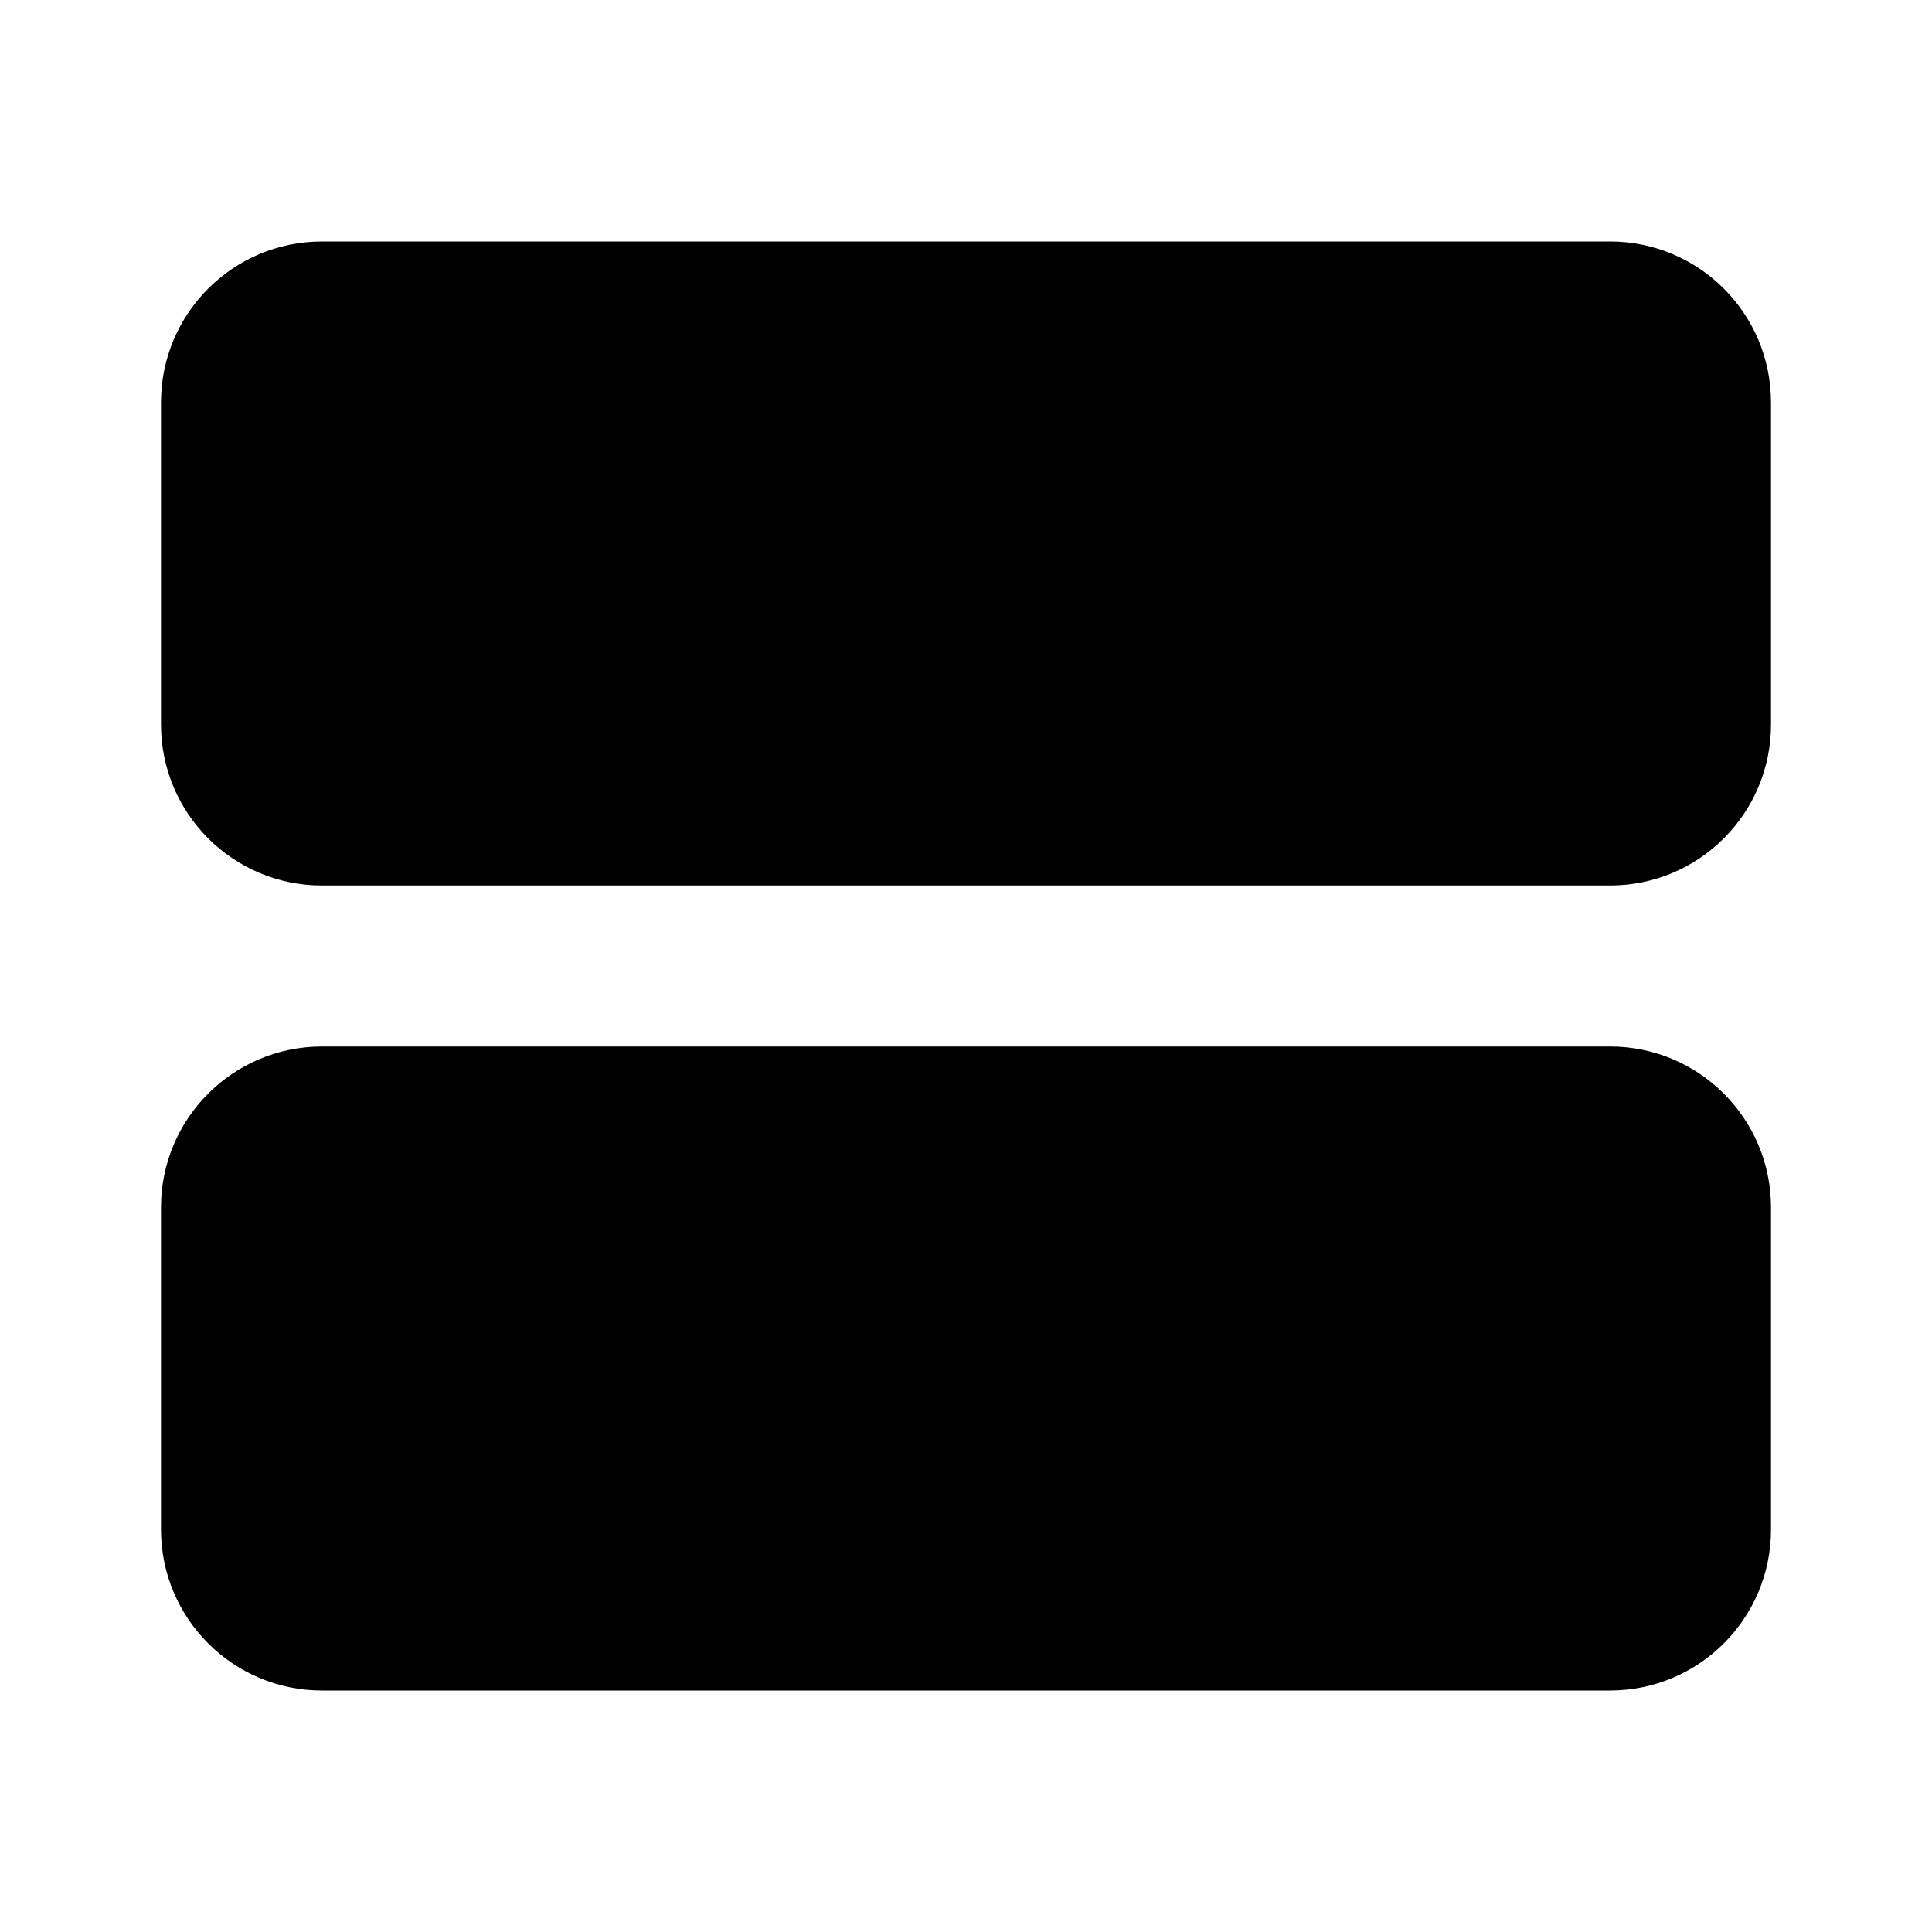
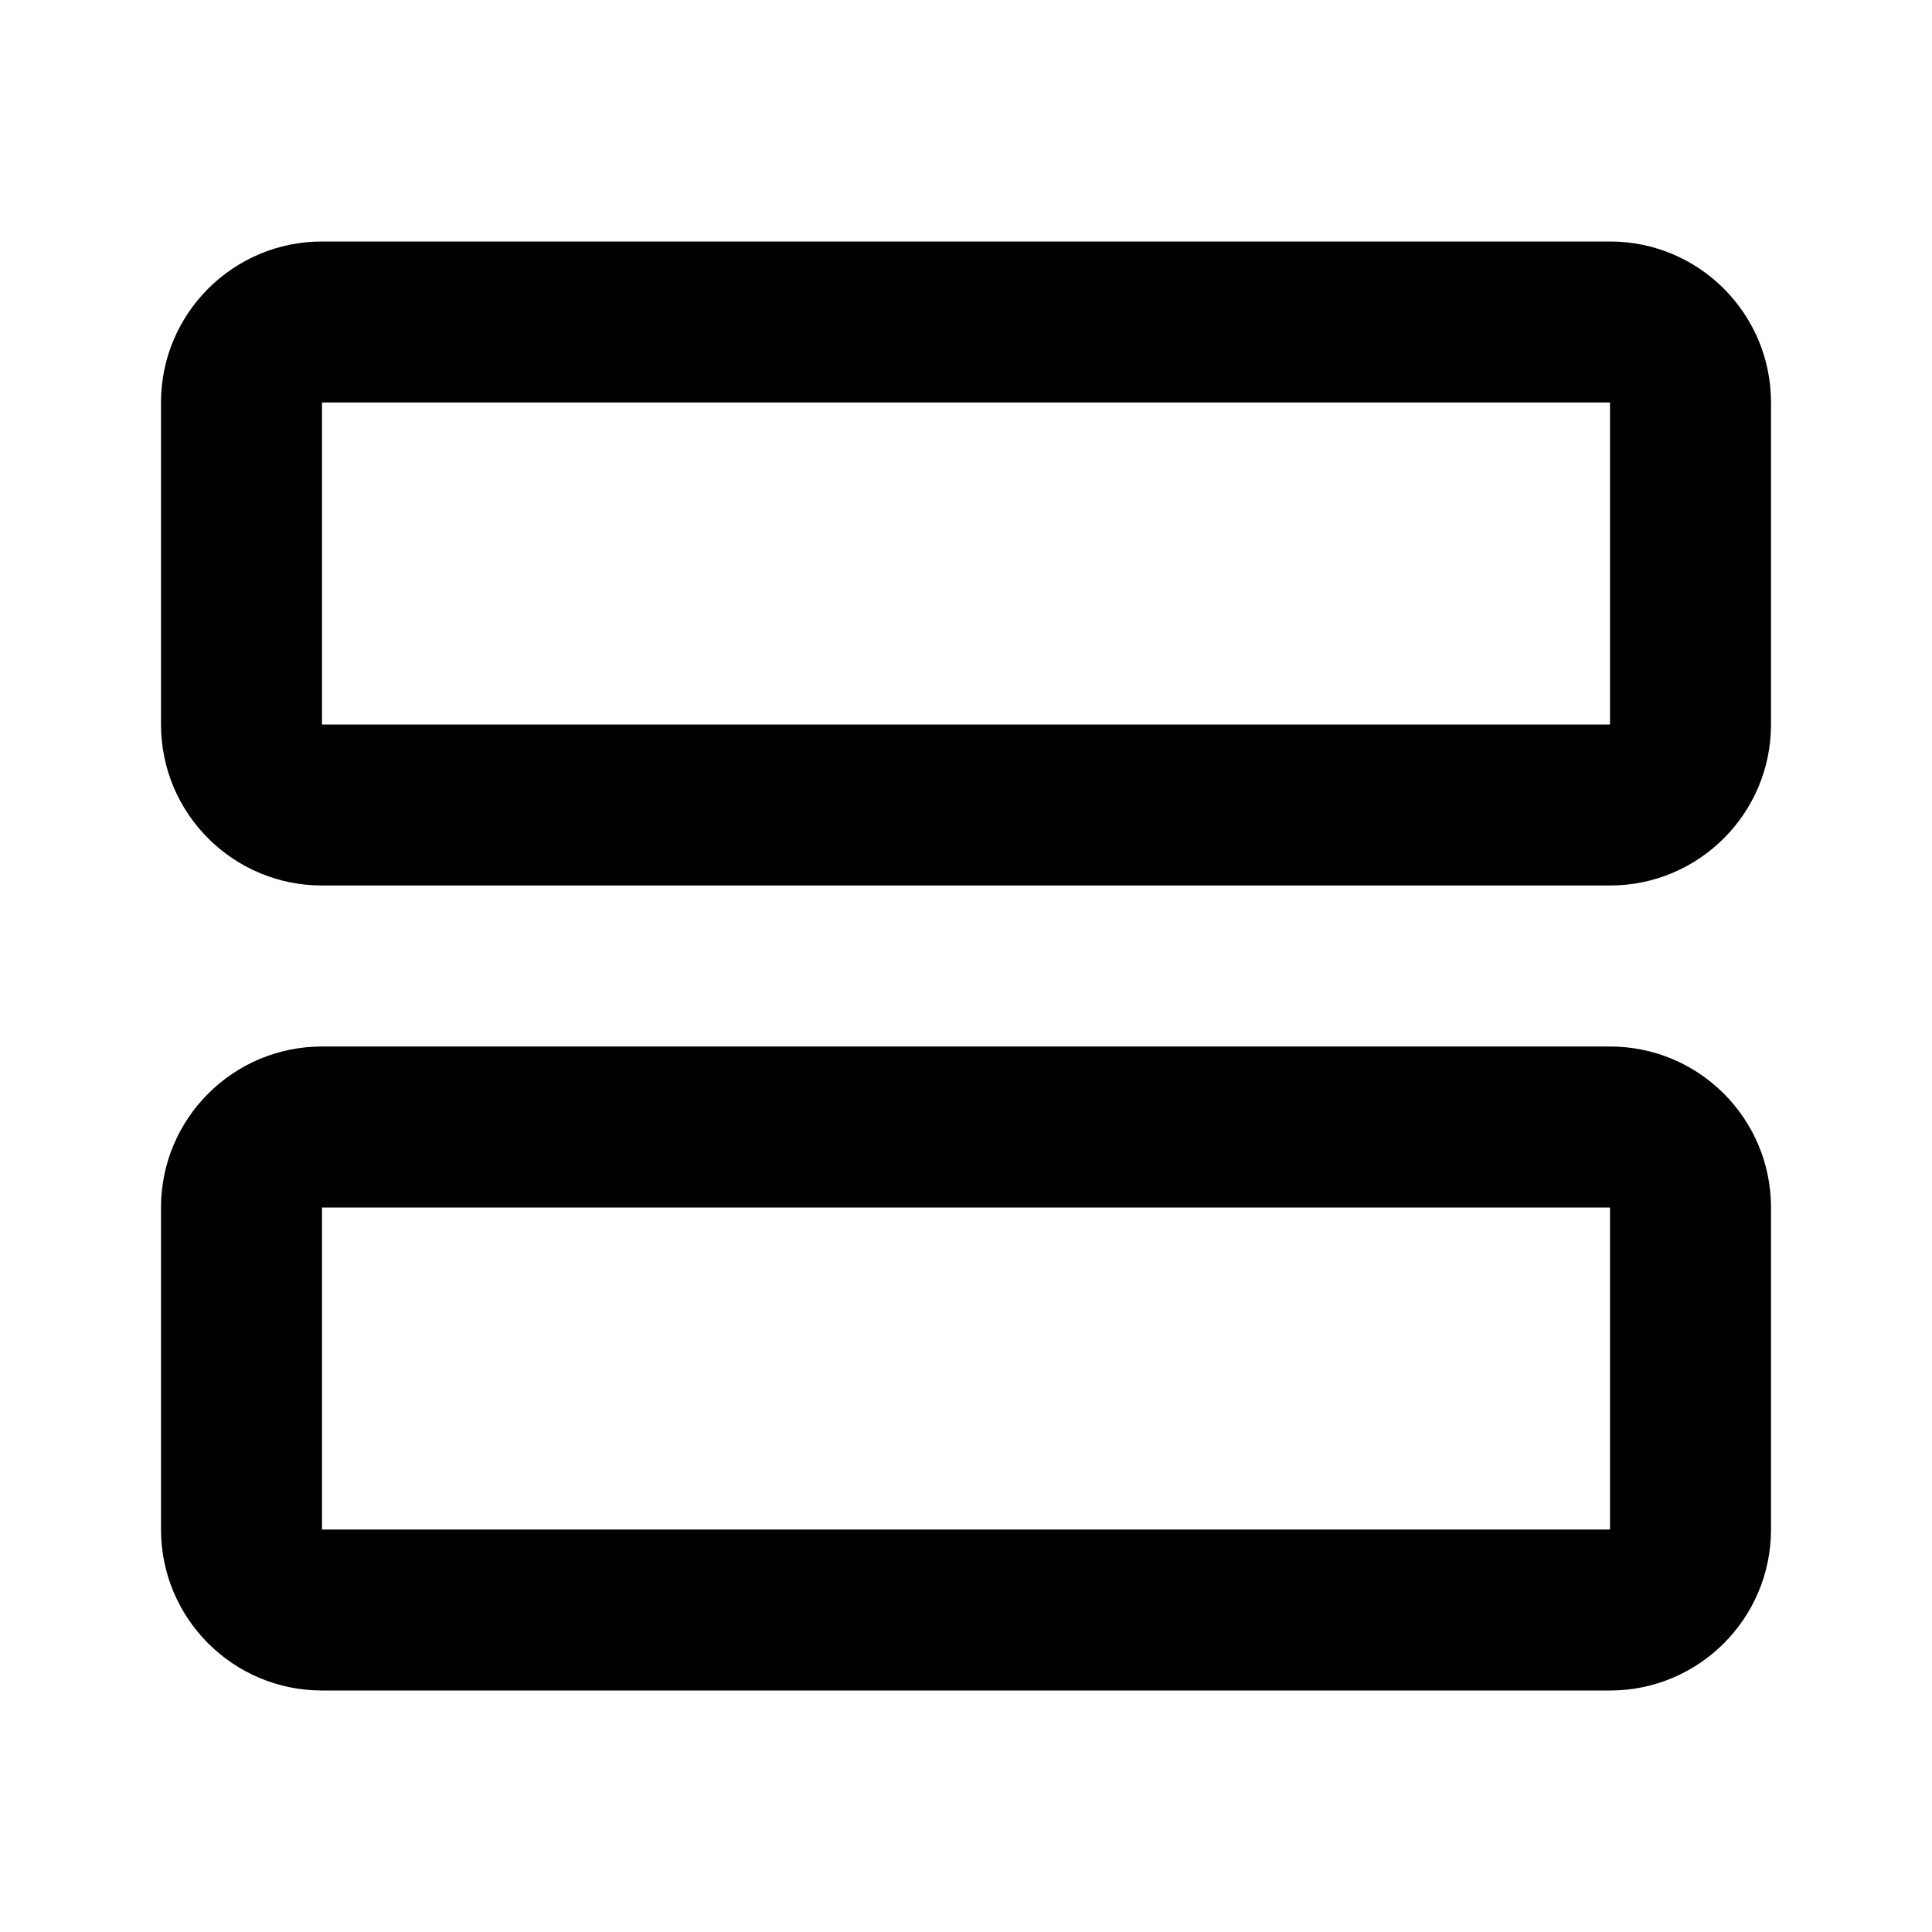
- <svg xmlns="http://www.w3.org/2000/svg" width="24" height="24" viewBox="0 0 24 24" fill="none">
-   <path fill-rule="evenodd" clip-rule="evenodd" d="M4 3C2.895 3 2 3.895 2 5V9C2 10.105 2.895 11 4 11H20C21.105 11 22 10.105 22 9V5C22 3.895 21.105 3 20 3H4ZM4 13C2.895 13 2 13.895 2 15V19C2 20.105 2.895 21 4 21H20C21.105 21 22 20.105 22 19V15C22 13.895 21.105 13 20 13H4Z" fill="currentColor" />
+ <svg xmlns="http://www.w3.org/2000/svg" width="24" height="24" fill="currentColor" viewBox="0 0 24 24">
+   <path fill-rule="evenodd" d="M4 5v4h16V5H4Zm0 10v4h16v-4H4ZM2 5a2 2 0 0 1 2-2h16a2 2 0 0 1 2 2v4a2 2 0 0 1-2 2H4a2 2 0 0 1-2-2V5Zm0 10a2 2 0 0 1 2-2h16a2 2 0 0 1 2 2v4a2 2 0 0 1-2 2H4a2 2 0 0 1-2-2v-4Z" clip-rule="evenodd" />
</svg>
